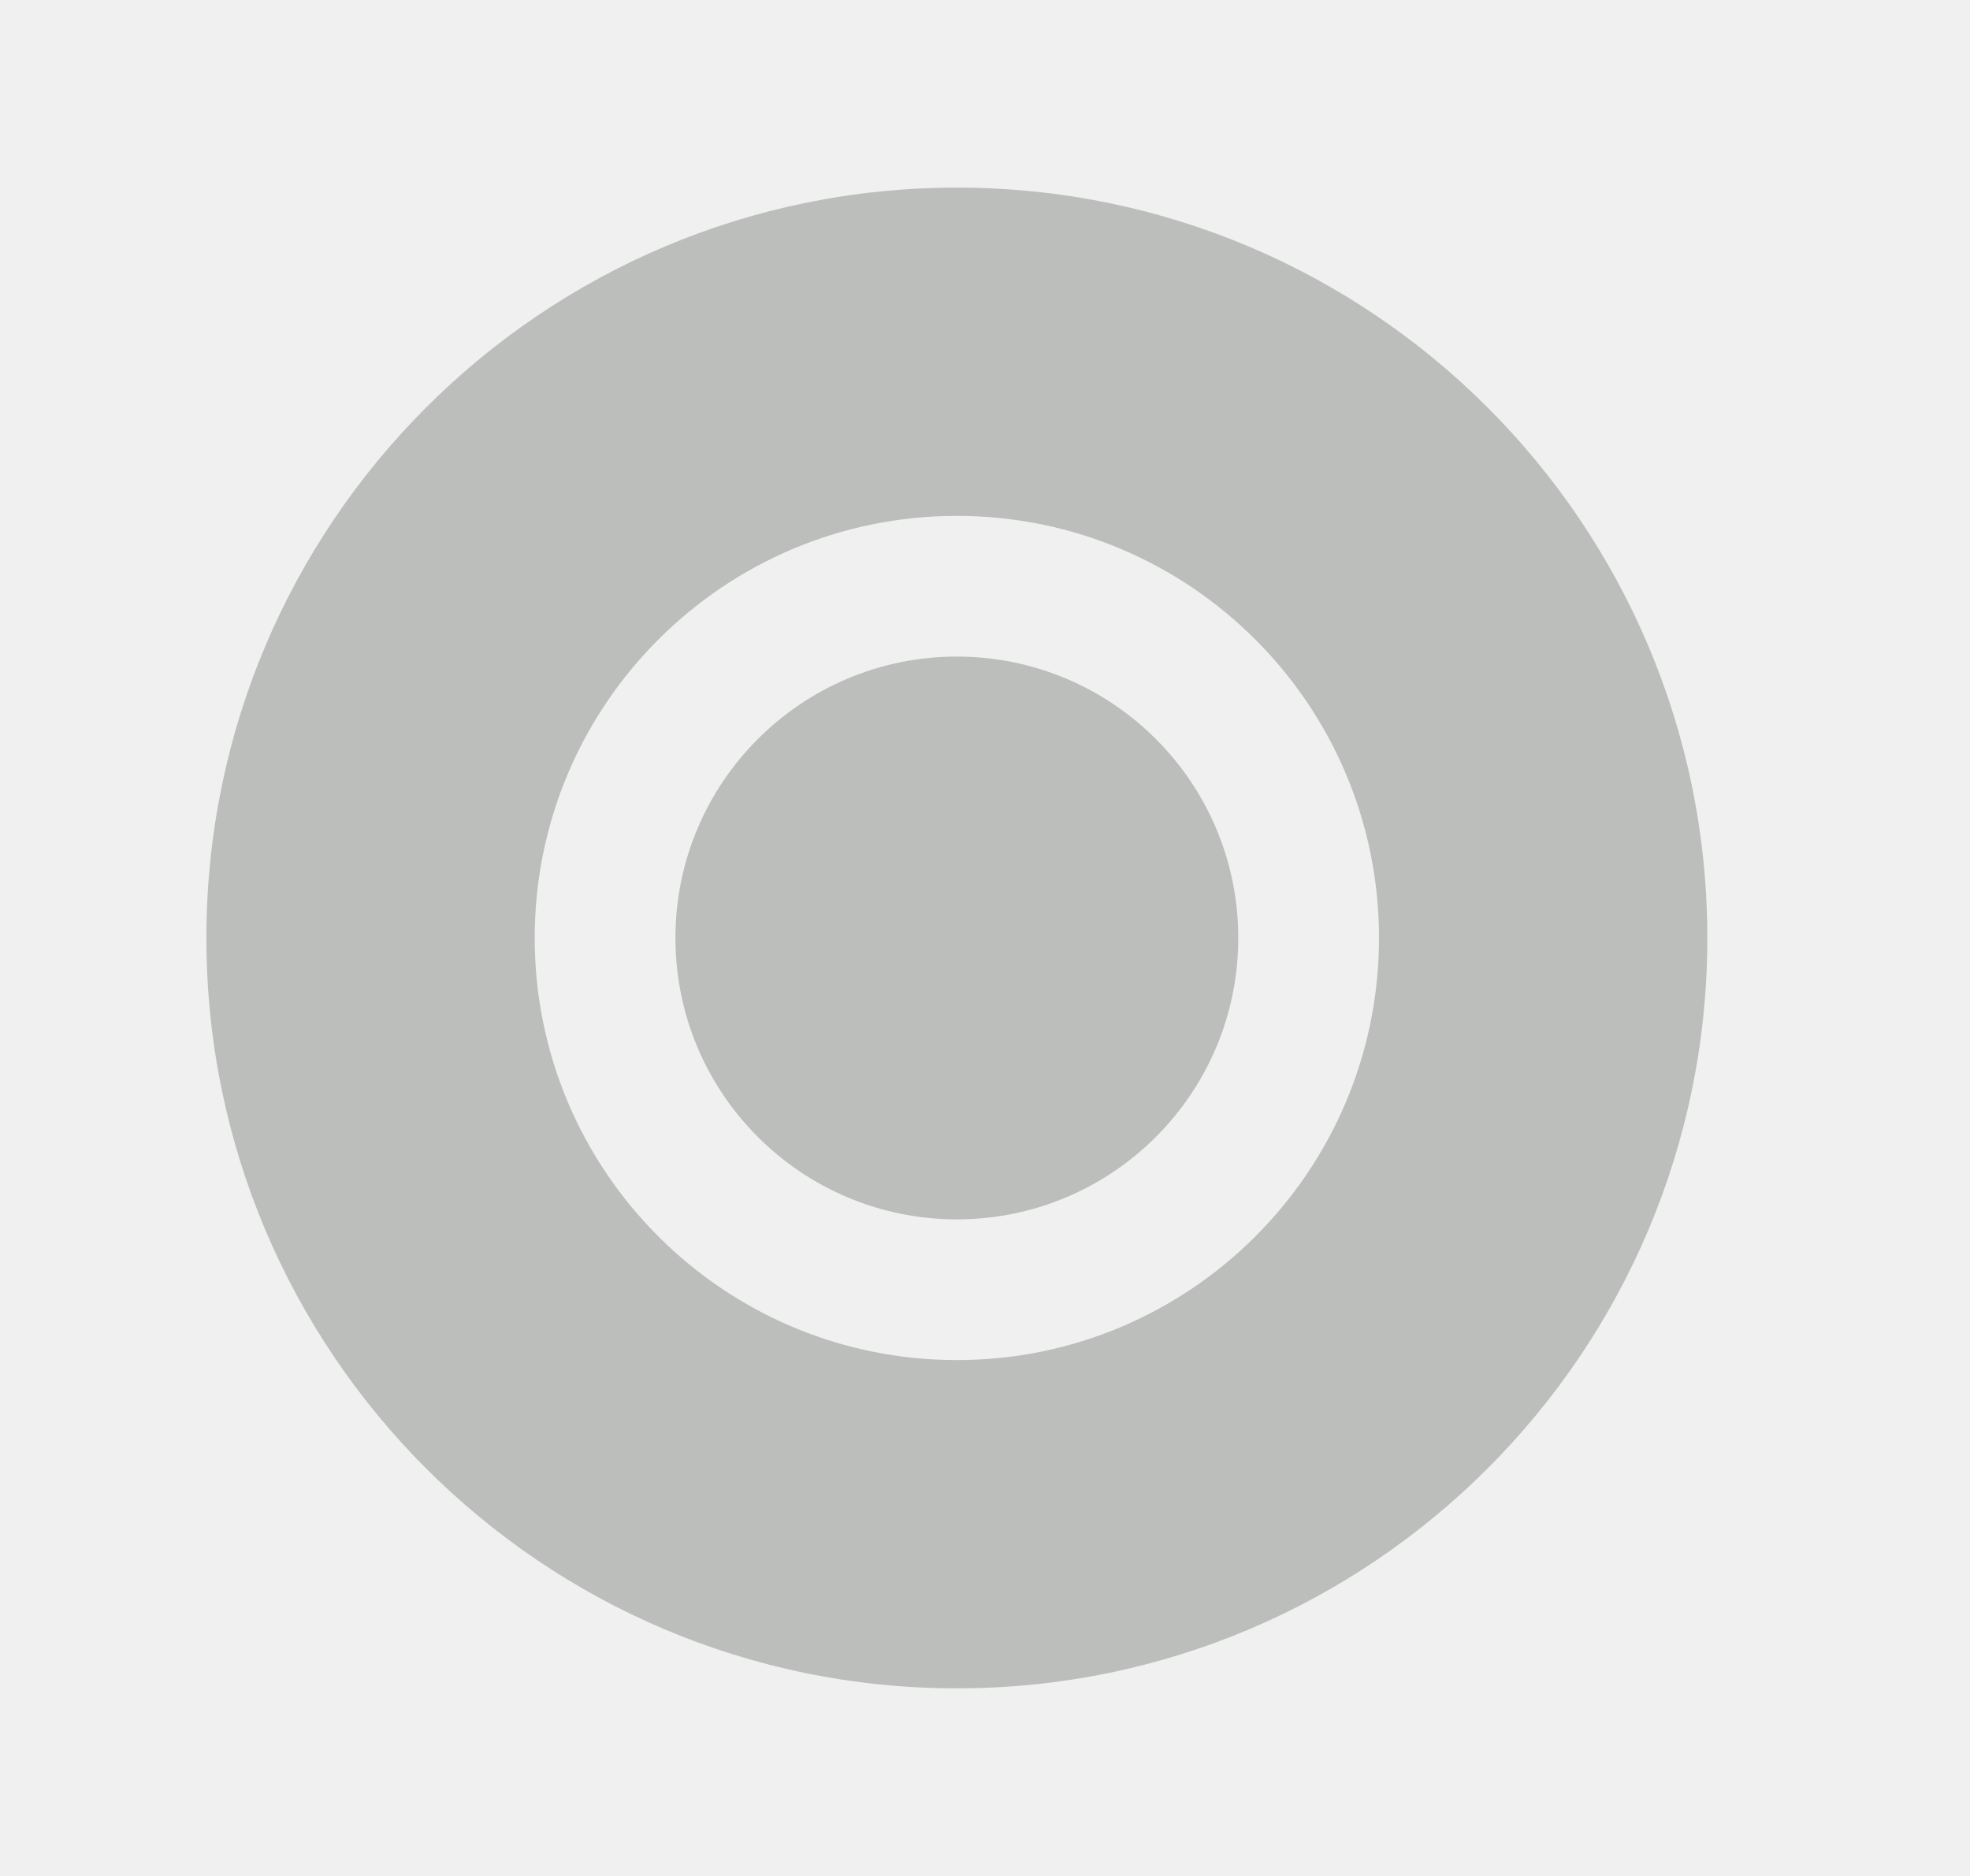
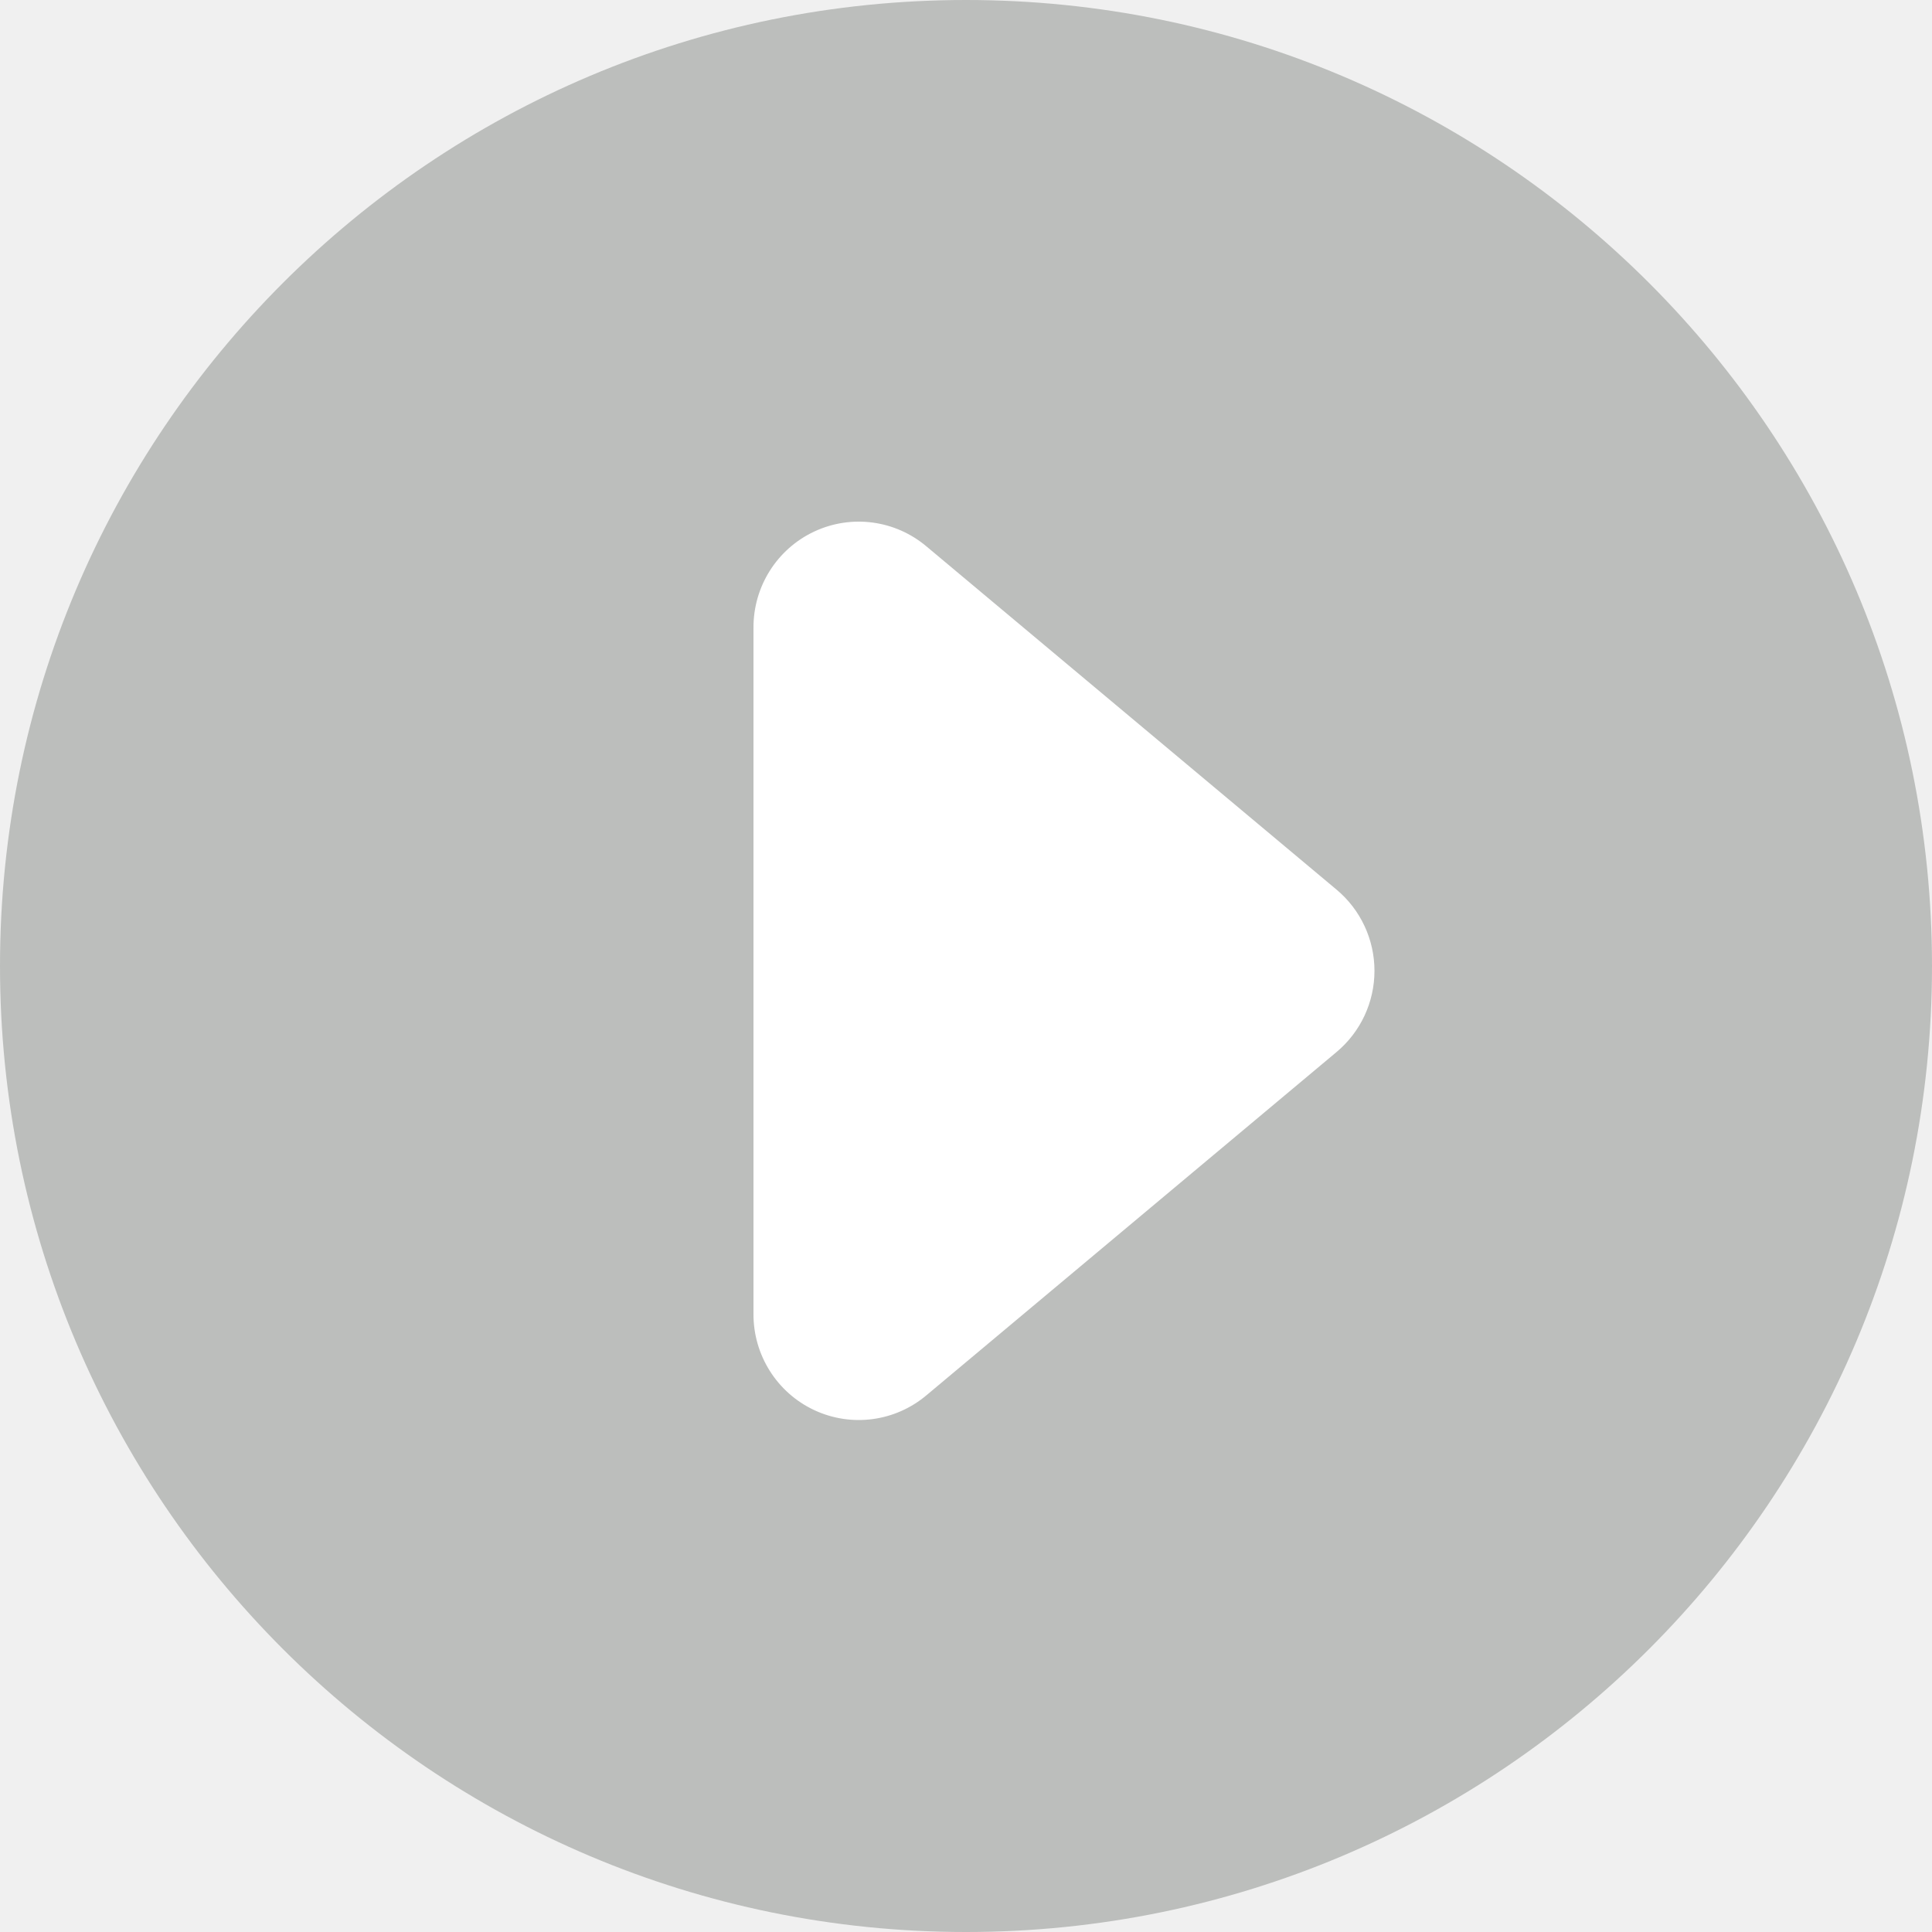
- <svg xmlns="http://www.w3.org/2000/svg" width="21" height="20" viewBox="0 0 21 20" fill="none">
-   <path fill-rule="evenodd" clip-rule="evenodd" d="M10.2 18C14.618 18 18.2 14.418 18.2 10C18.2 5.582 14.618 2 10.2 2C5.782 2 2.2 5.582 2.2 10C2.2 14.418 5.782 18 10.2 18ZM10.2 14.5C12.685 14.5 14.7 12.485 14.7 10C14.7 7.515 12.685 5.5 10.2 5.5C7.715 5.5 5.7 7.515 5.7 10C5.7 12.485 7.715 14.5 10.2 14.5Z" fill="#BCBEBC" />
-   <circle cx="10.2" cy="10" r="3" fill="#BCBEBC" />
+ <svg xmlns="http://www.w3.org/2000/svg" width="200px" height="200px" viewBox="0 0 200 200" version="1.1">
+   <g id="未开始-1" stroke="none" stroke-width="1" fill="none" fill-rule="evenodd">
+     <g id="编组-14" fill-rule="nonzero">
+       <circle id="椭圆形备份" fill="#BCBEBC" cx="100" cy="100" r="100" />
+       <path d="M138.351,92.088 C140.843,94.166 142.285,97.249 142.285,100.5 C142.285,103.751 140.843,106.834 138.351,108.912 L95.938,144.41 C92.69,147.17 88.139,147.779 84.284,145.972 C80.428,144.164 77.975,140.269 78,135.998 L78,65.002 C77.975,60.731 80.428,56.836 84.284,55.028 C88.139,53.221 92.69,53.83 95.938,56.59 L138.351,92.088 Z" id="形状" fill="#FFFFFF" />
+     </g>
+   </g>
</svg>
